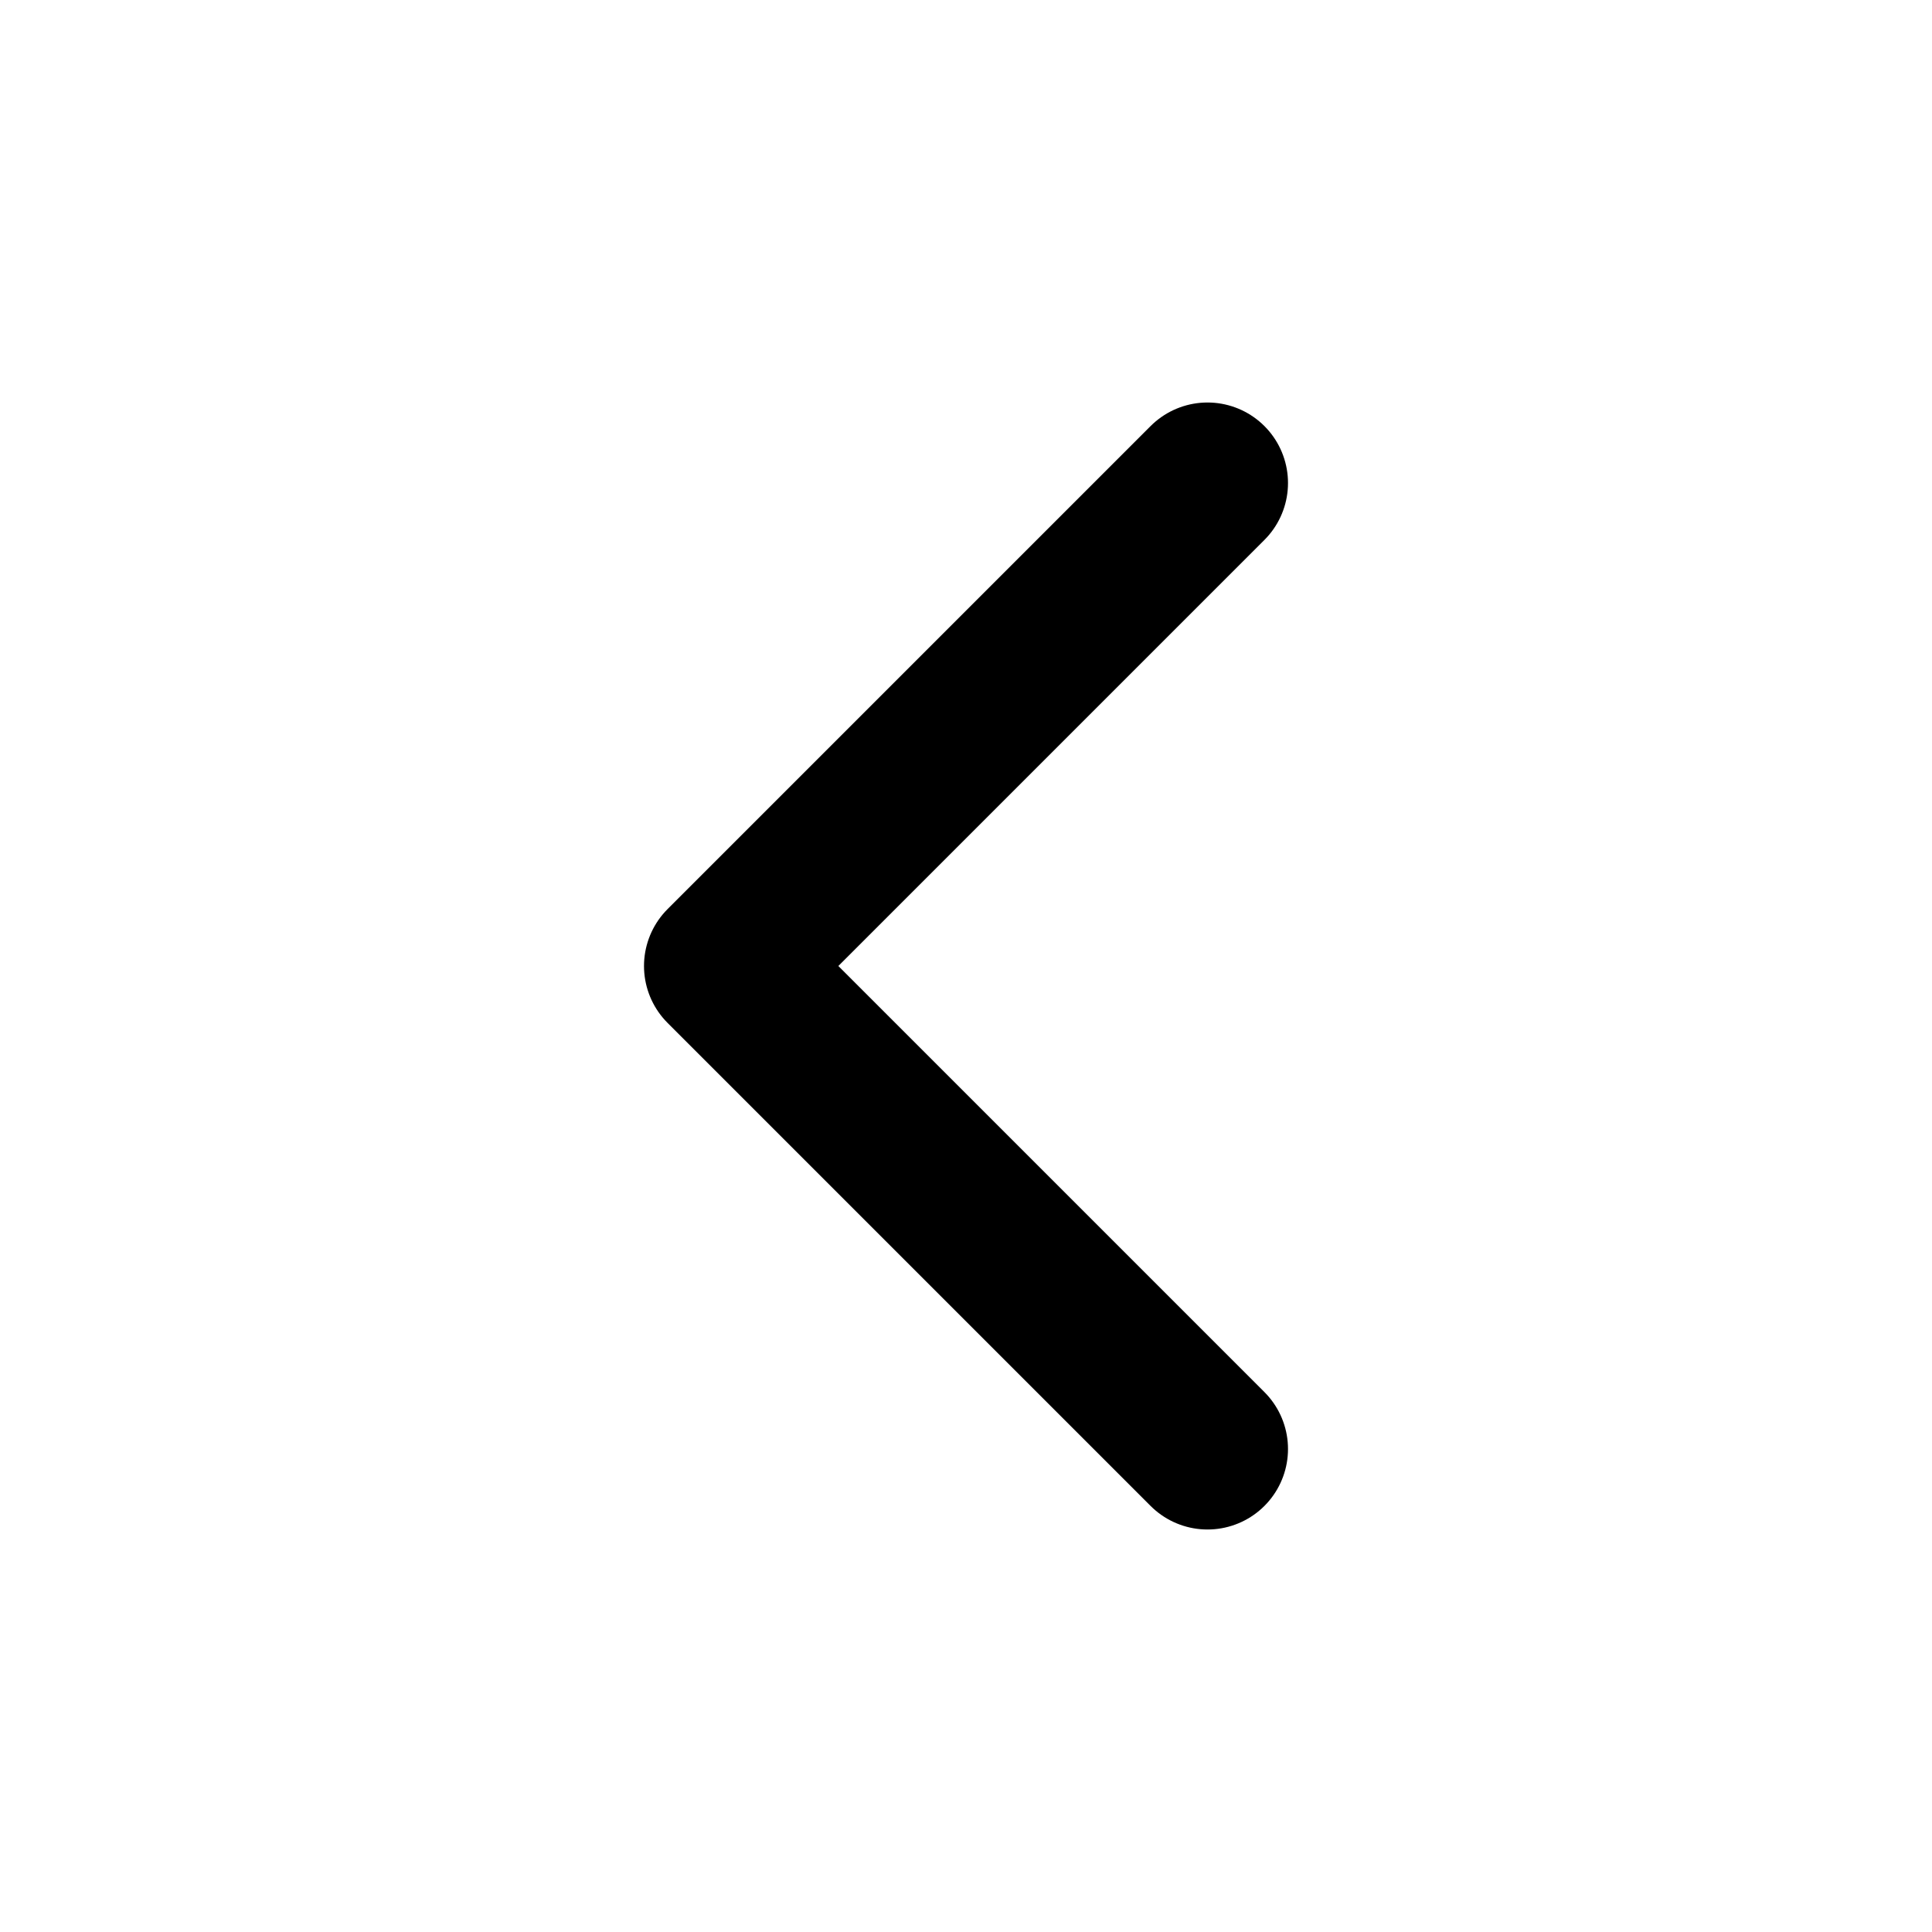
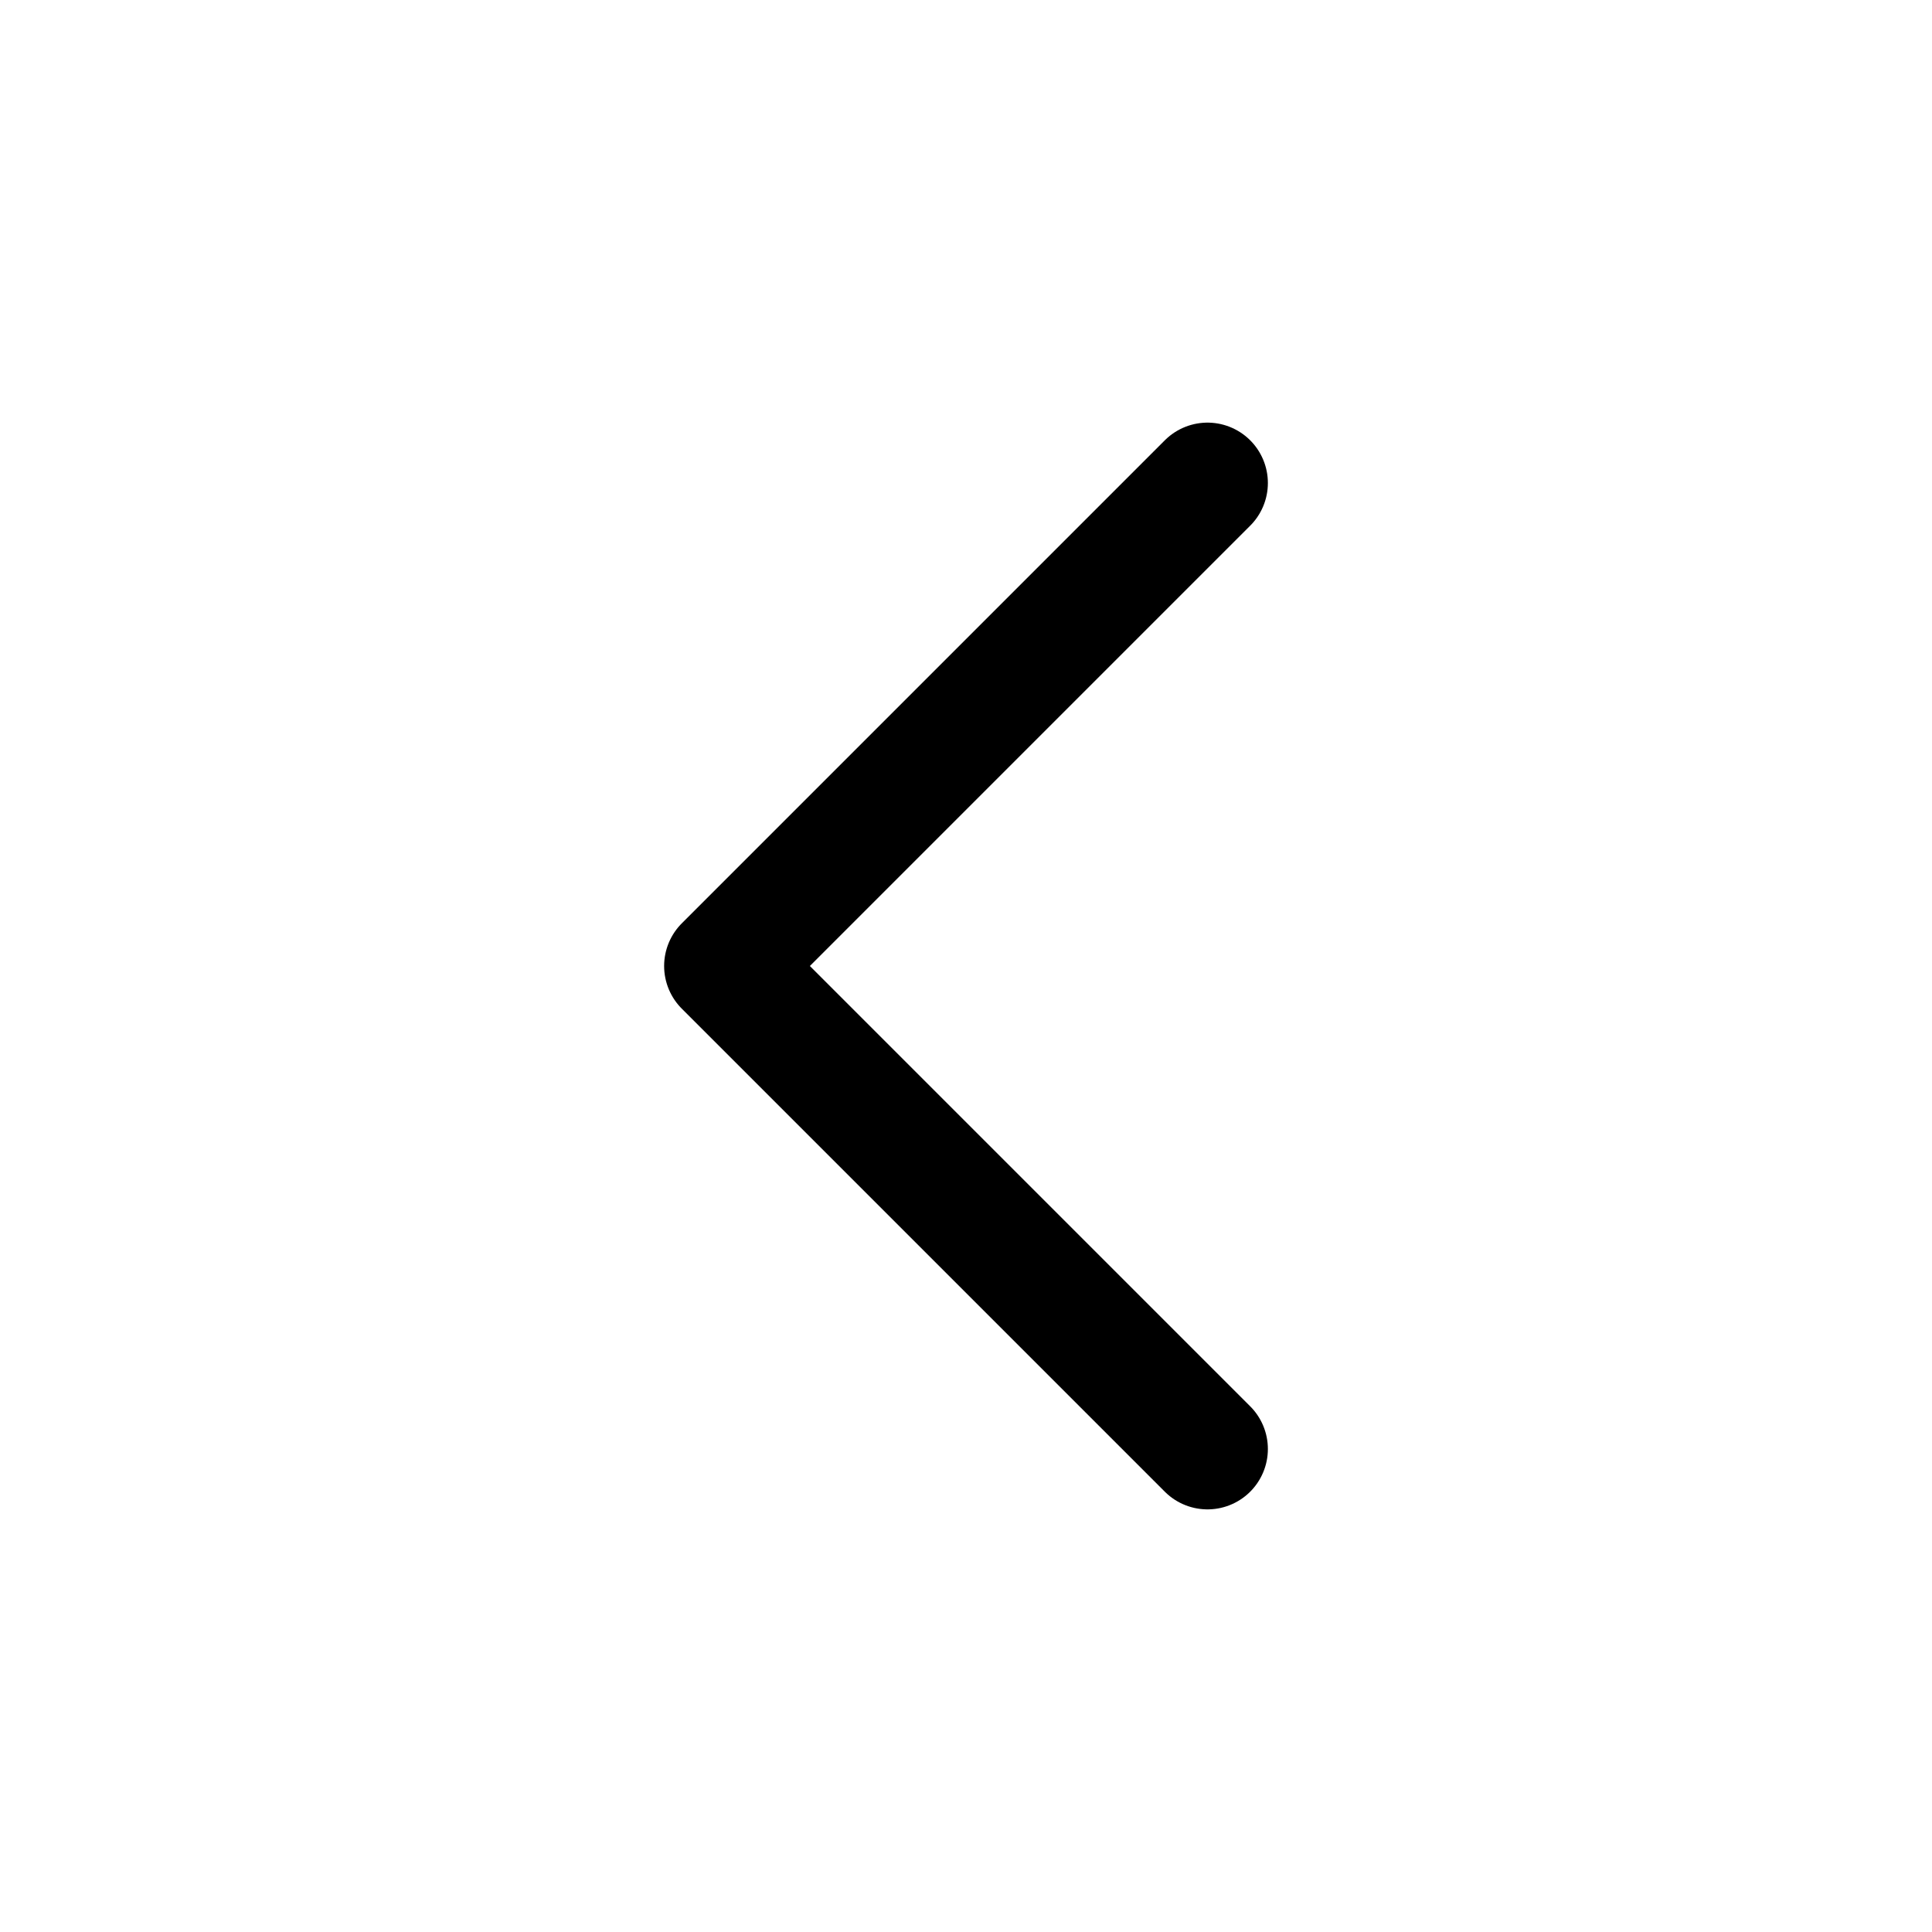
- <svg xmlns="http://www.w3.org/2000/svg" width="24" height="24" viewBox="0 0 24 24" fill="none" stroke="currentColor" stroke-width="2" stroke-linecap="round" stroke-linejoin="round" class="icon icon-tabler icons-tabler-outline icon-tabler-chevron-left">
-   <path stroke="none" d="M0 0h24v24H0z" fill="none" />
+ <svg xmlns="http://www.w3.org/2000/svg" width="24" height="24" viewBox="0 0 24 24" fill="none" stroke="currentColor" stroke-width="1.5" stroke-linecap="round" stroke-linejoin="round">
  <path d="M15 6l-6 6l6 6" />
</svg>
